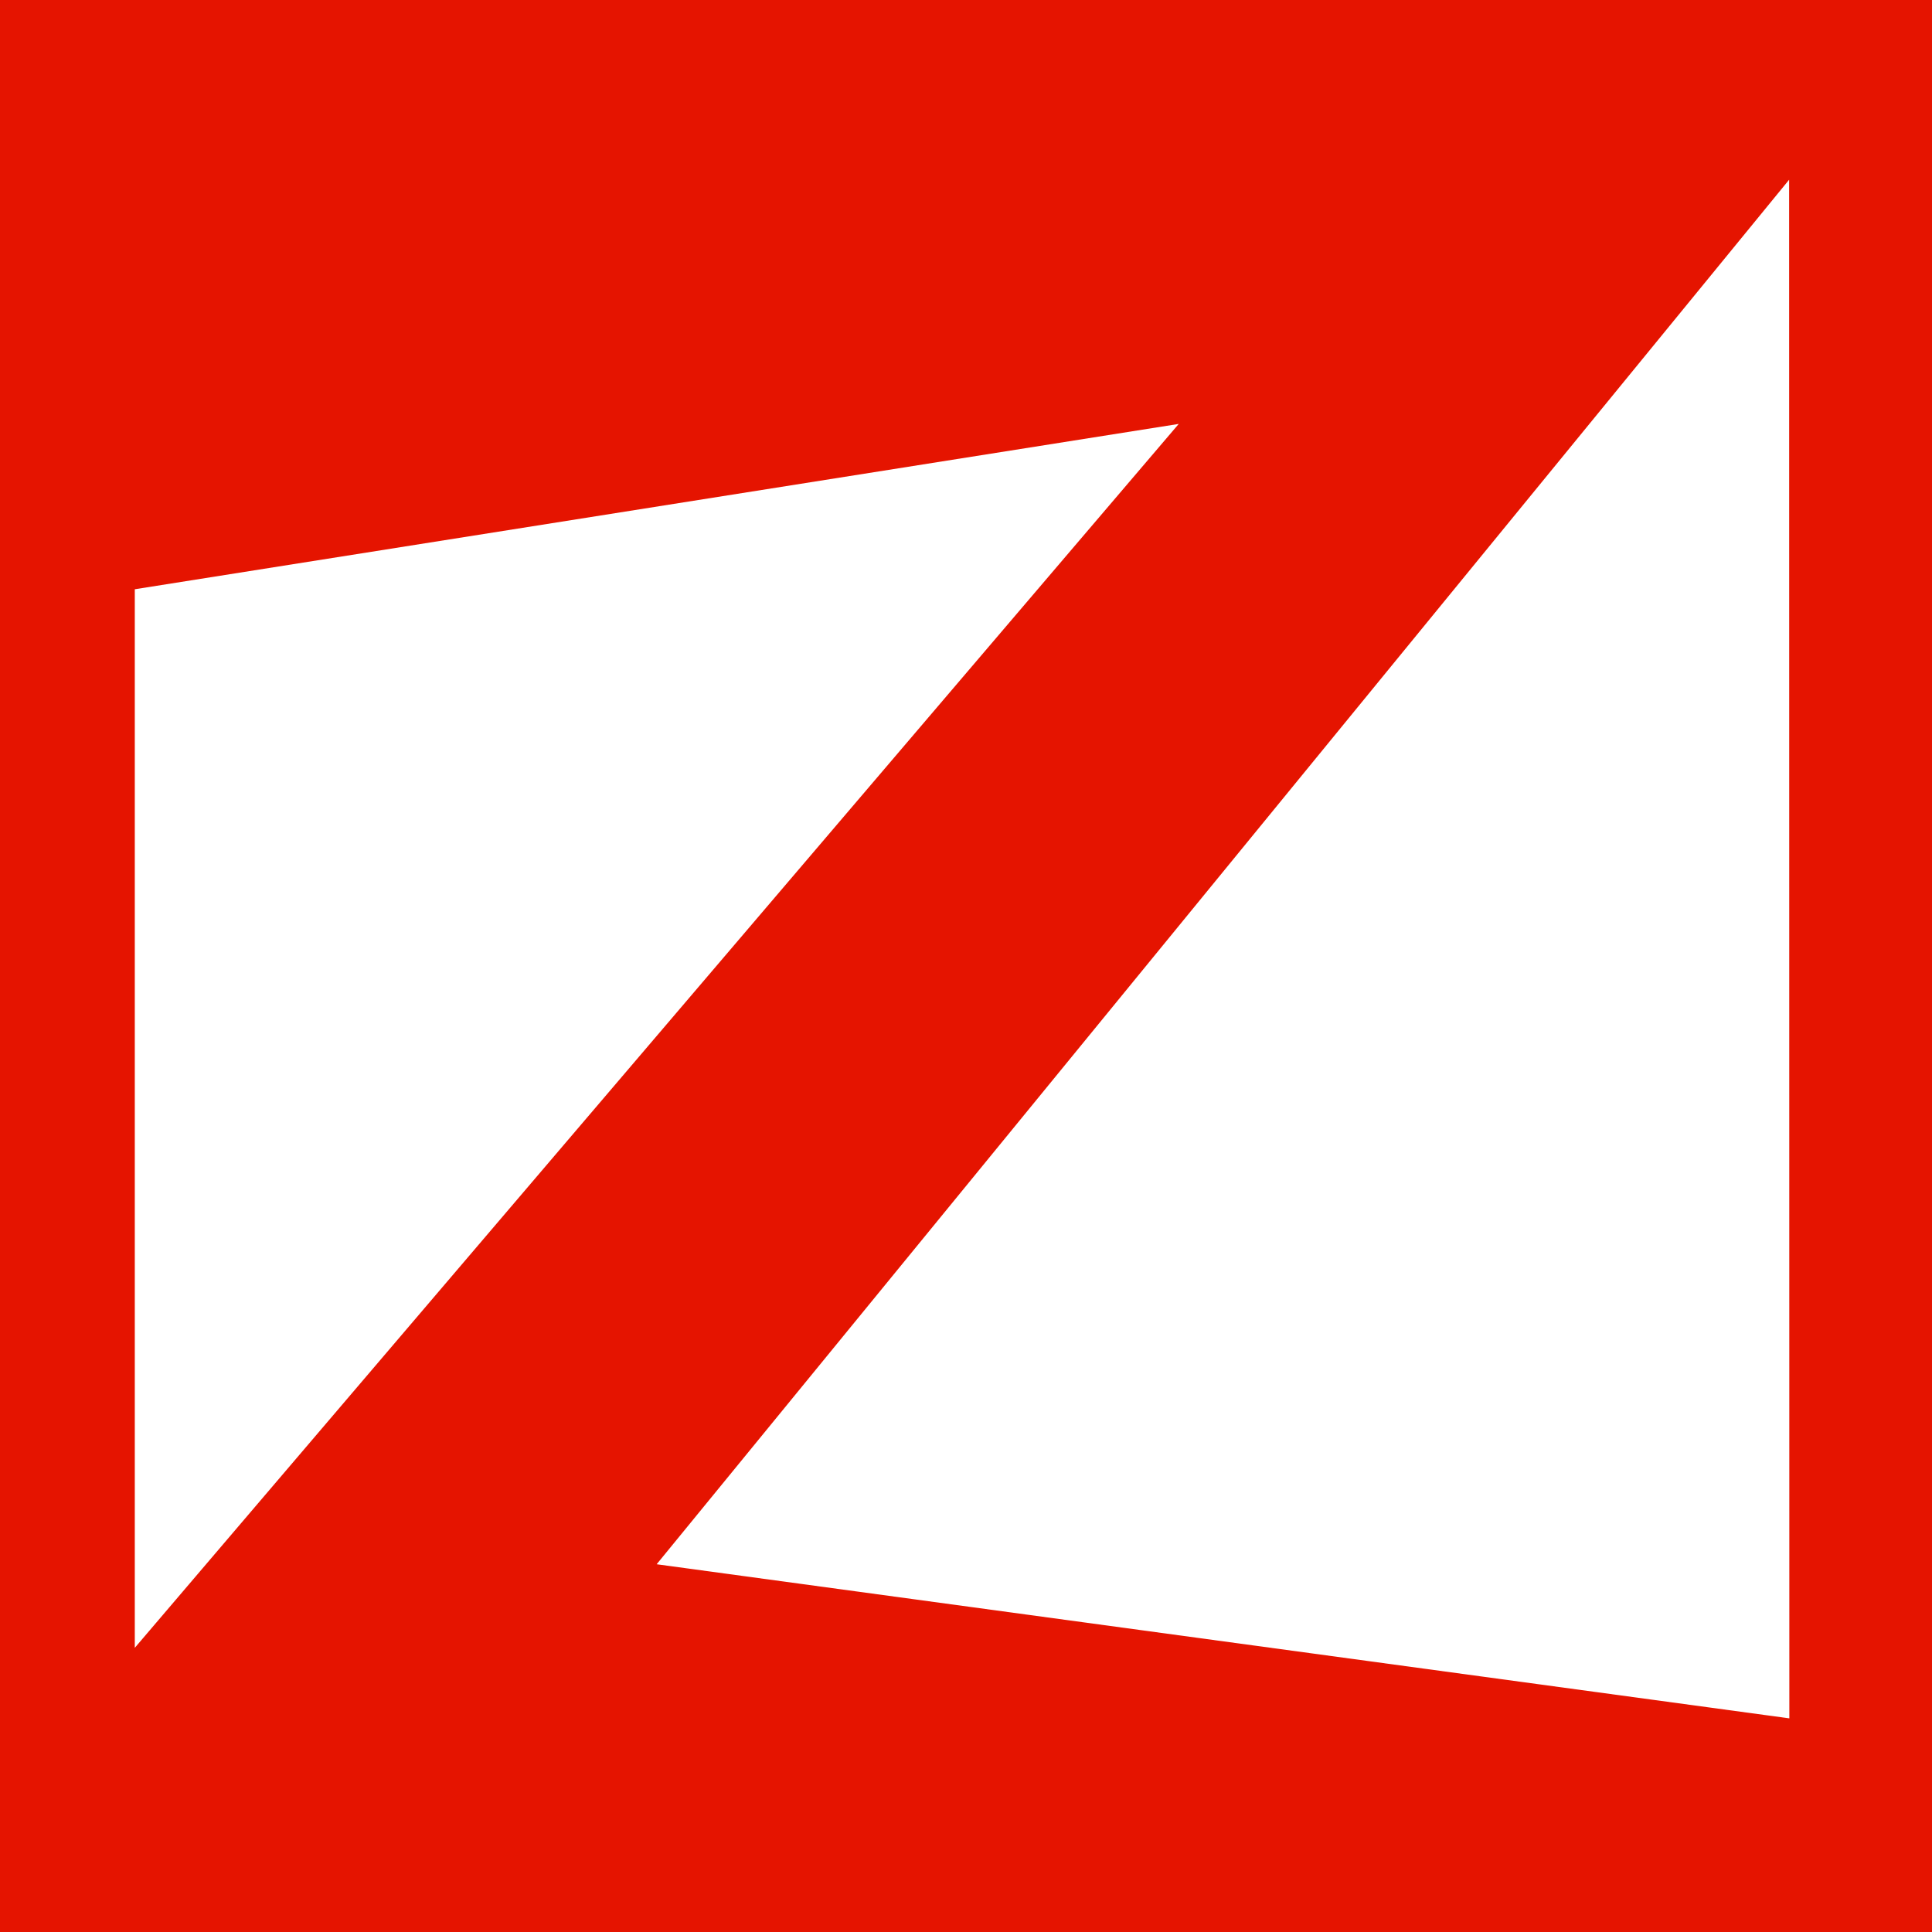
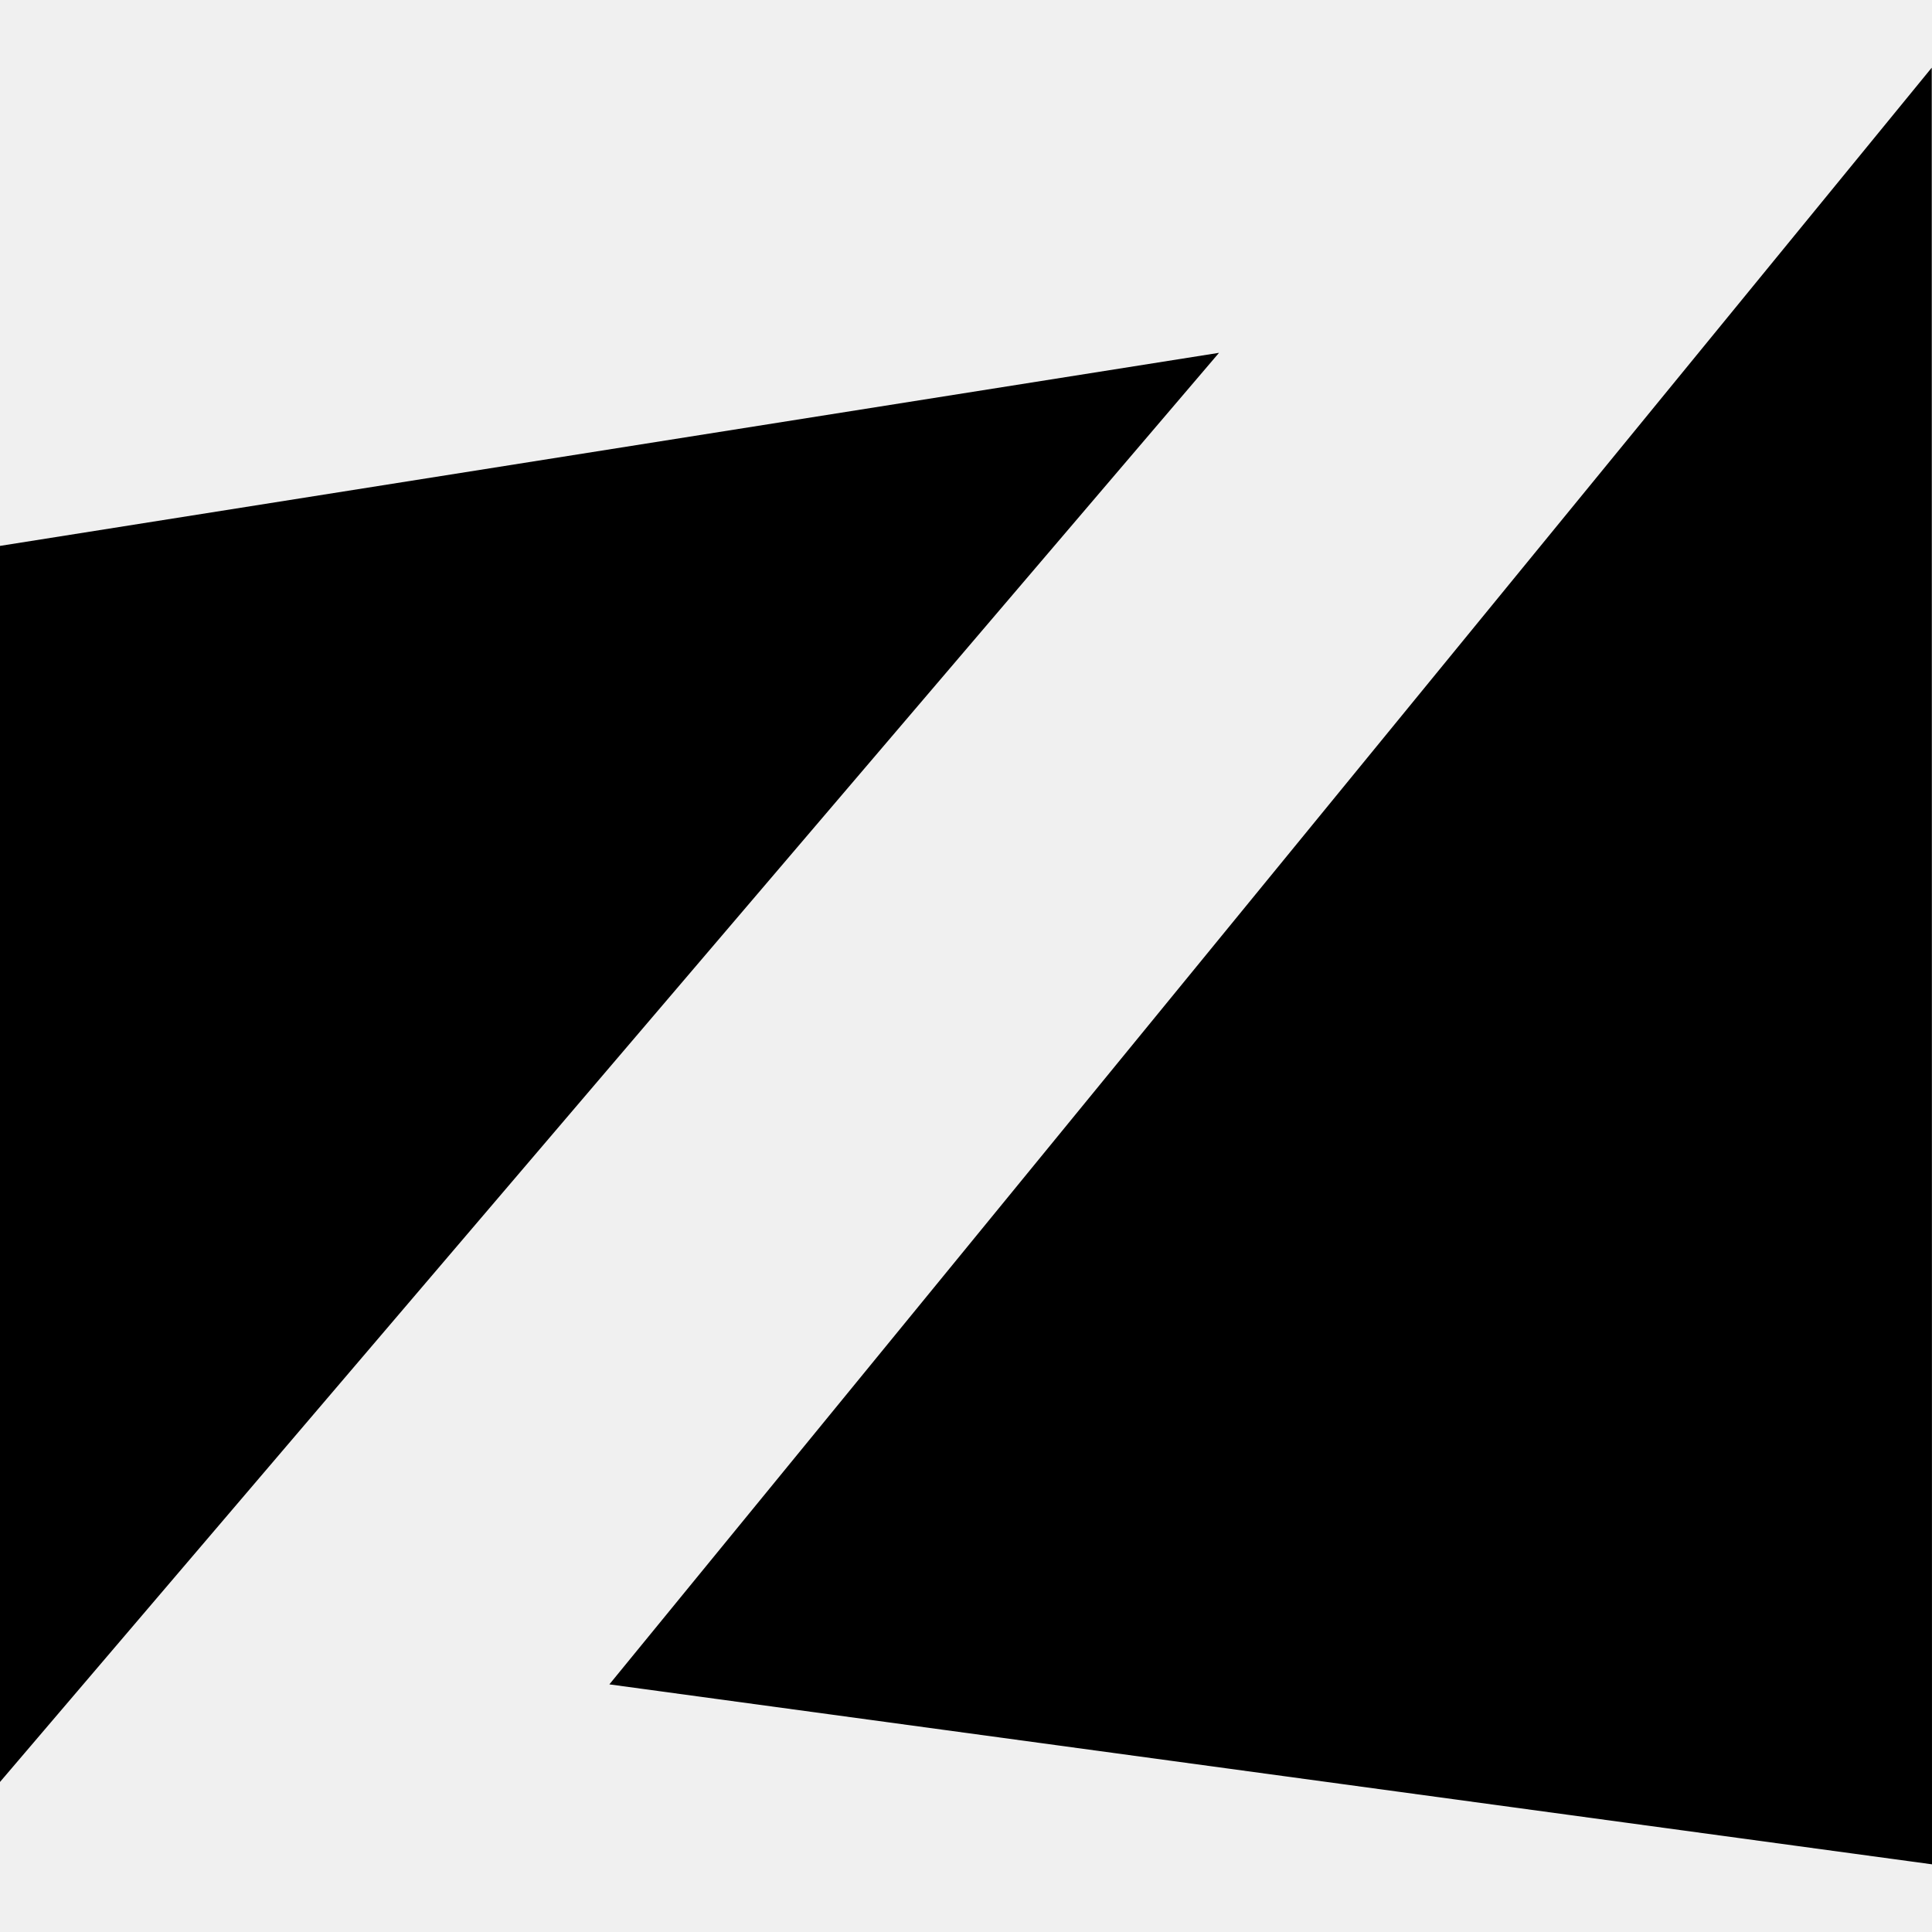
- <svg xmlns="http://www.w3.org/2000/svg" viewBox="-6 -8 86 86">
-   <rect x="-6" y="-8" width="86" height="86" fill="#e51400" />
-   <polygon fill="#fff" points="46.47 10.87 0 18.23 0 65.35 46.47 10.87" />
-   <polygon fill="#fff" points="73.65 68.49 23.23 61.63 73.64 0 73.65 68.49" />
+ <svg xmlns="http://www.w3.org/2000/svg" viewBox="0 -2.58 73.65 73.65">
+   <style>polygon{fill:#000}@media (prefers-color-scheme:dark){polygon{fill:#fff}}</style>
+   <polygon points="46.47 10.87 0 18.23 0 65.35 46.47 10.87" />
+   <polygon points="73.65 68.49 23.23 61.63 73.64 0 73.65 68.49" />
</svg>
